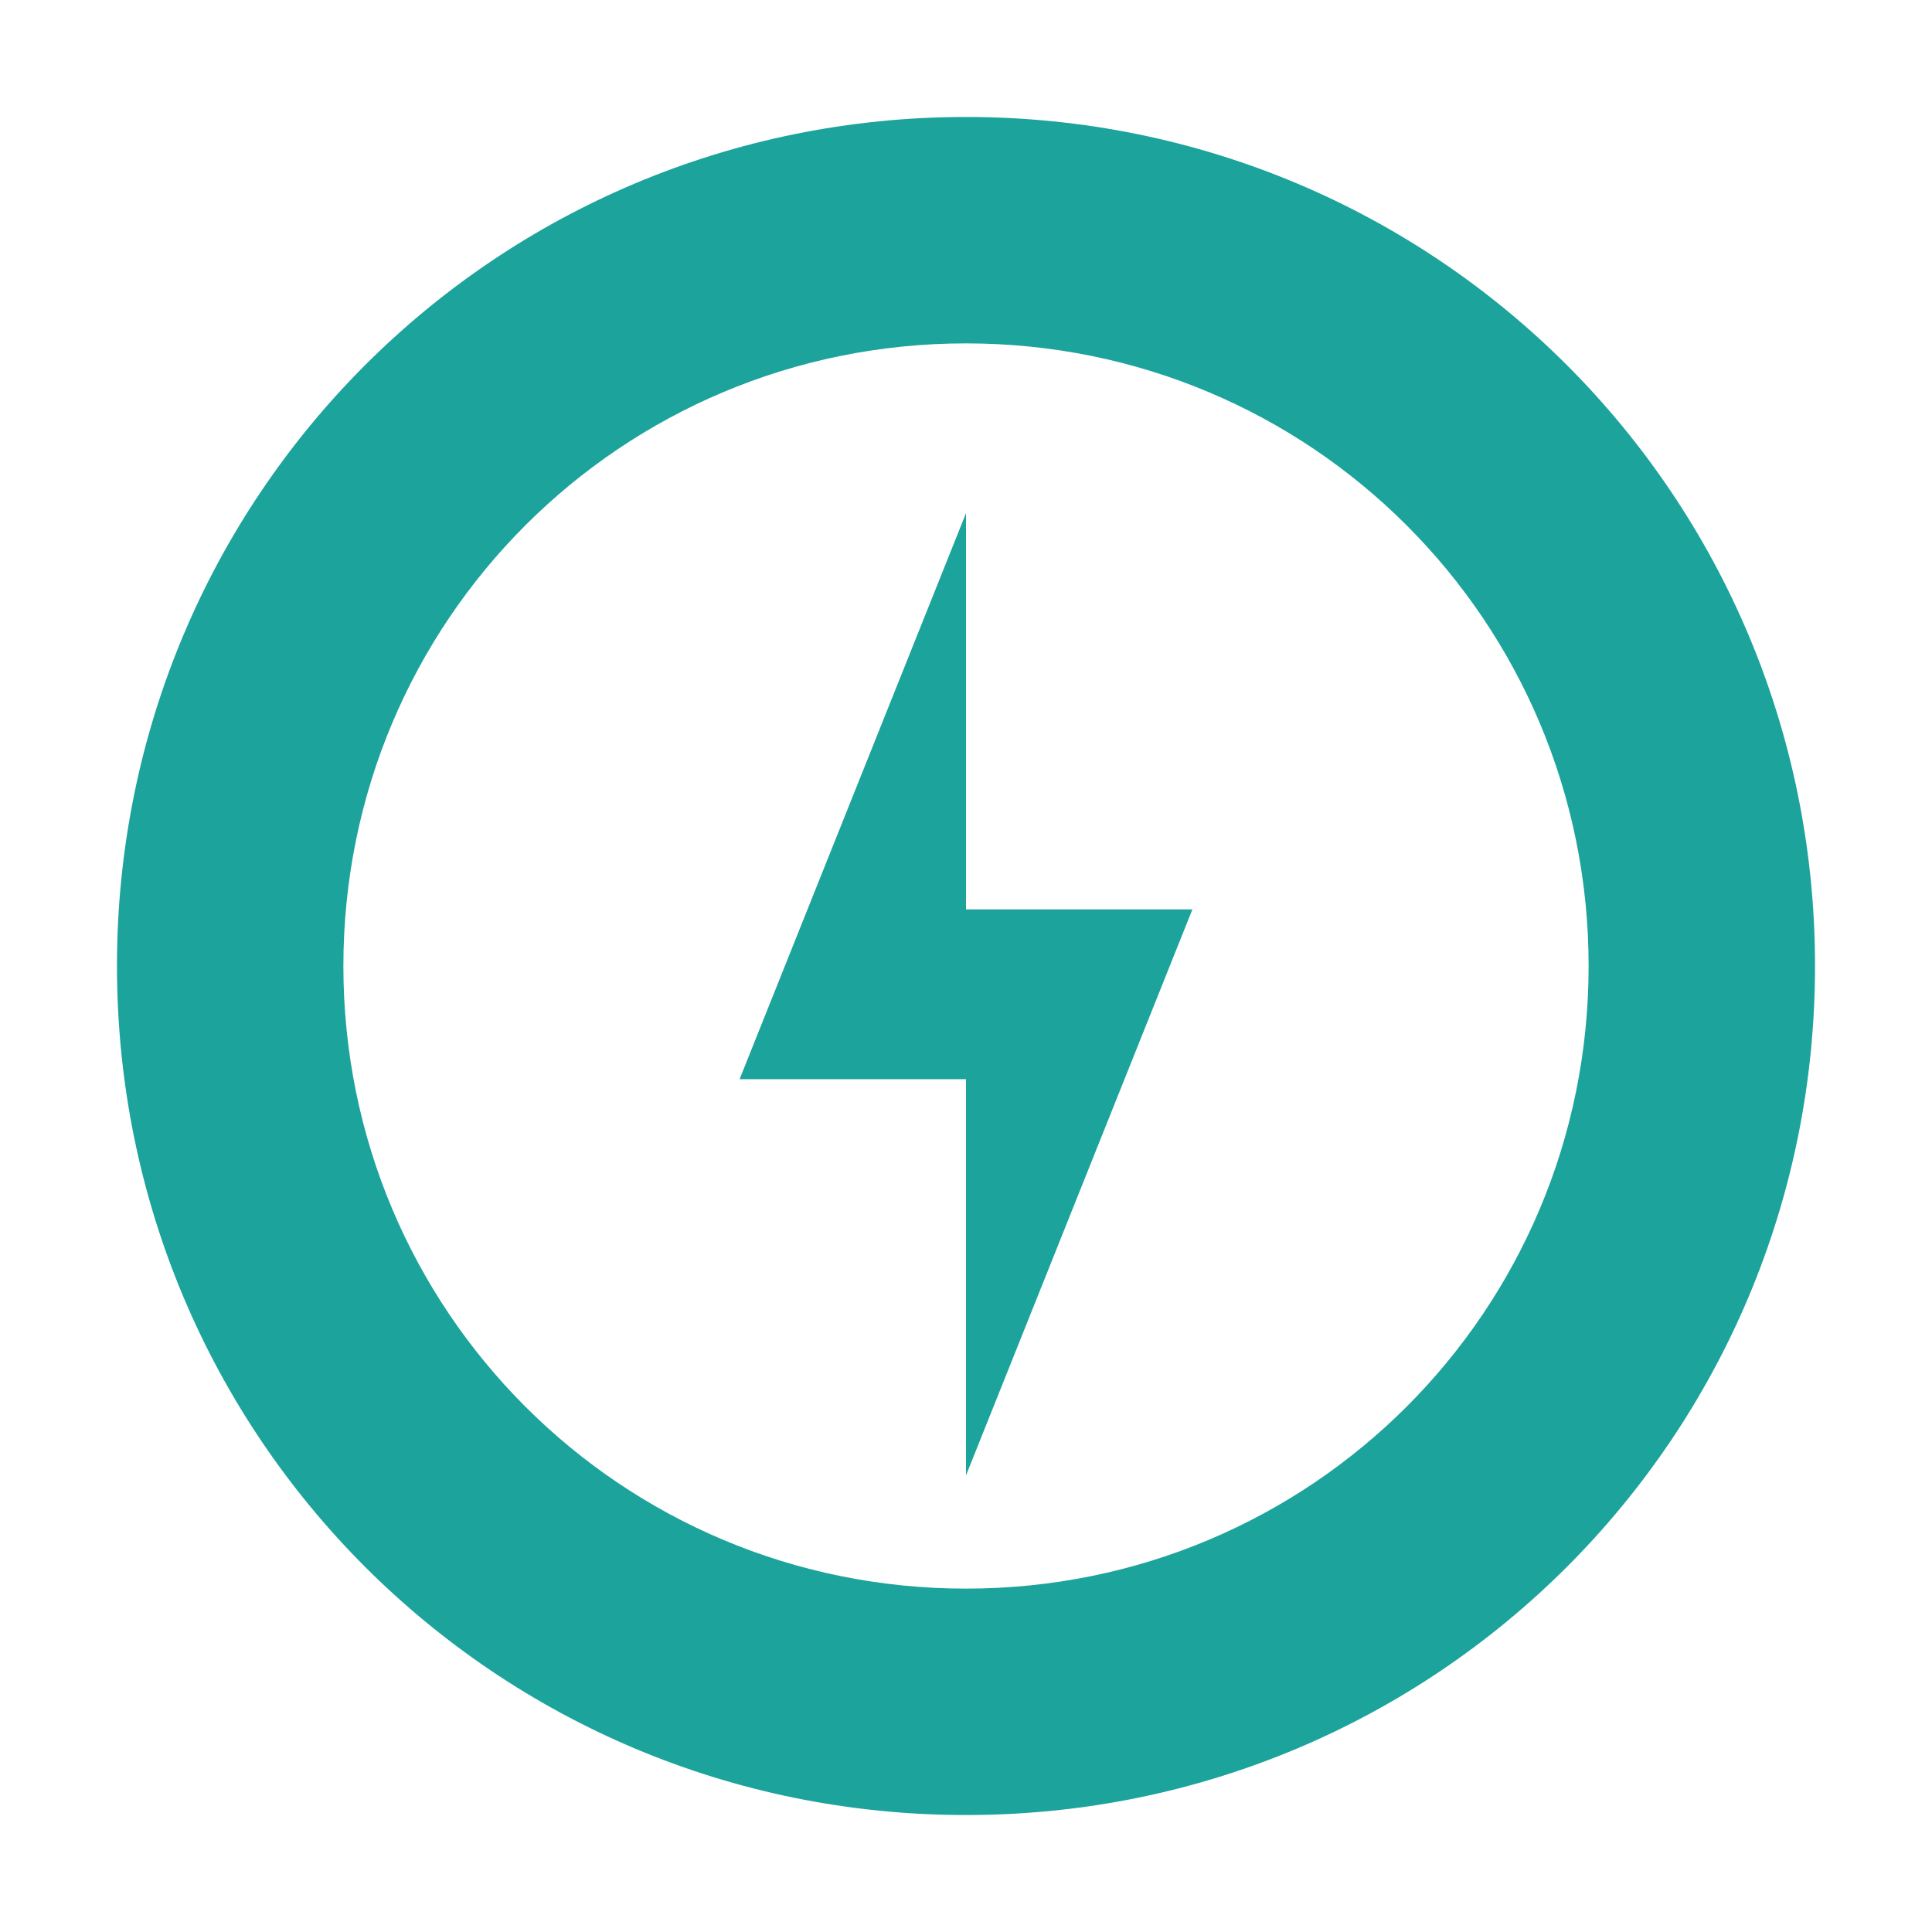
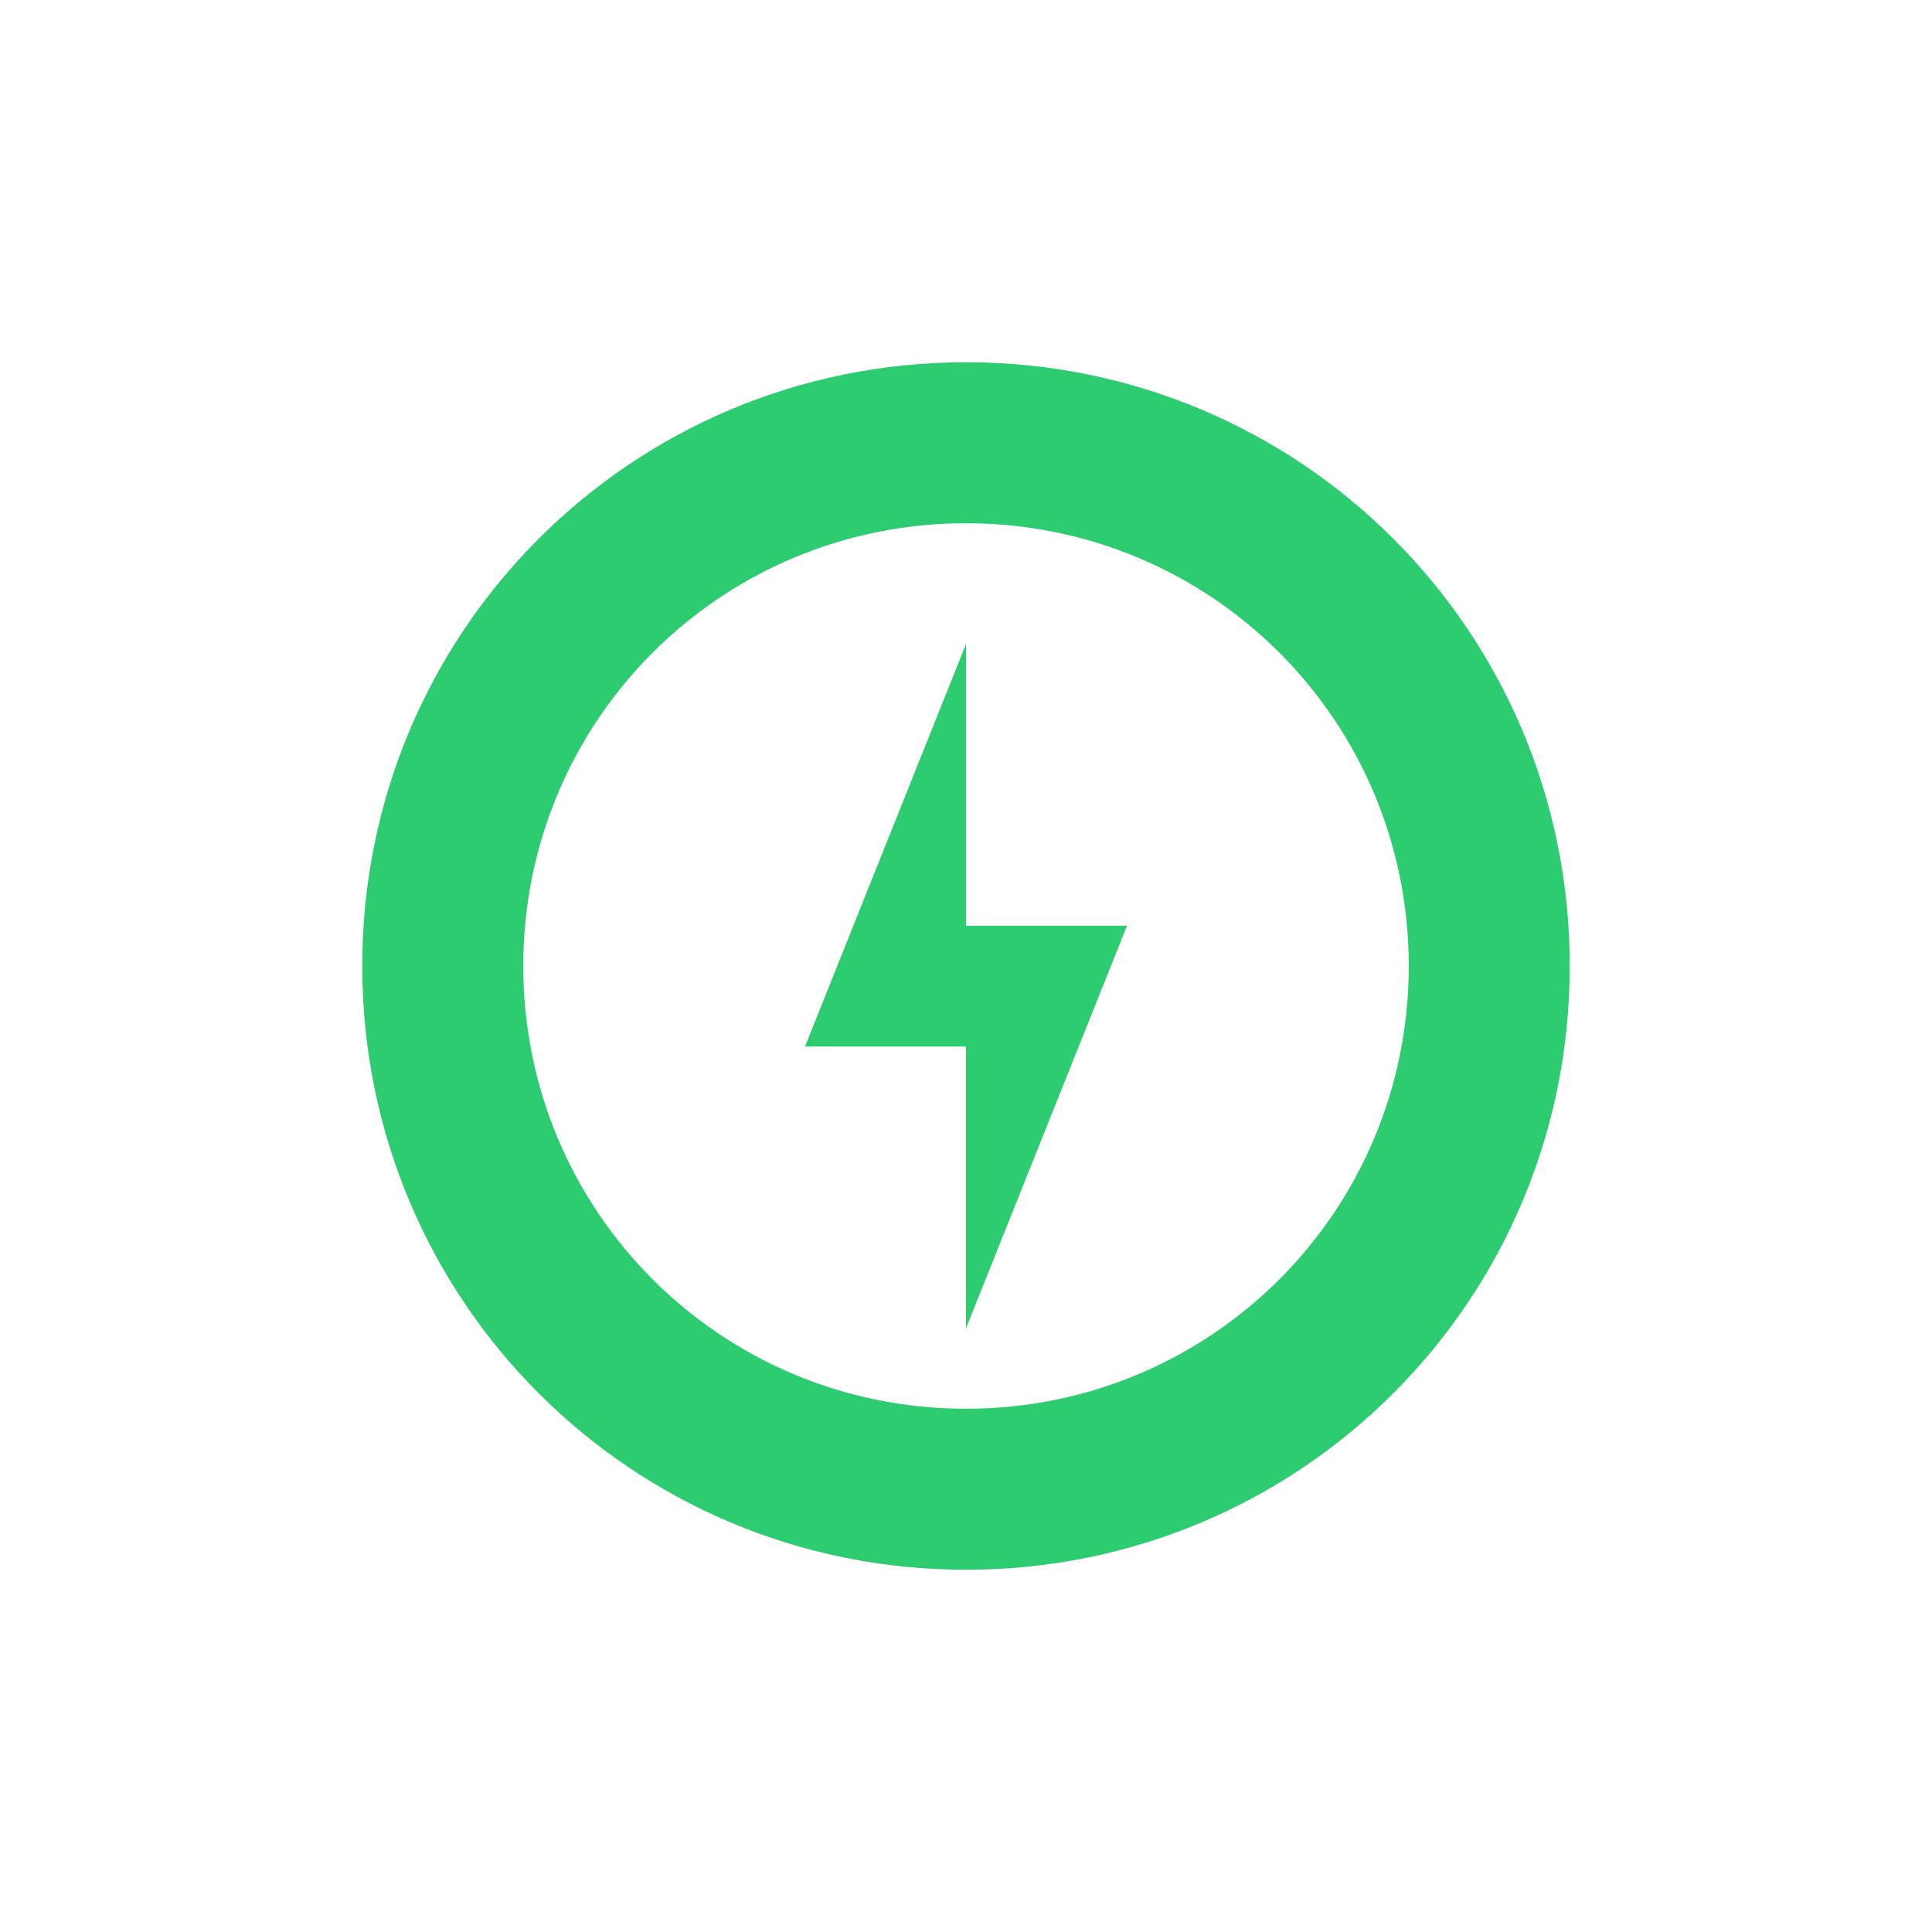
- <svg xmlns="http://www.w3.org/2000/svg" xmlns:xlink="http://www.w3.org/1999/xlink" version="1.0" width="512" height="512" id="svg2" style="display:inline" viewBox="0 0 512 512">
+ <svg xmlns="http://www.w3.org/2000/svg" xmlns:xlink="http://www.w3.org/1999/xlink" version="1.0" width="48" height="48" id="svg2" style="display:inline">
  <defs id="defs4">
    <linearGradient id="linearGradient4081">
      <stop id="stop4083" style="stop-color:#aaaaaa;stop-opacity:1" offset="0" />
      <stop id="stop4085" style="stop-color:#f0f0f0;stop-opacity:1" offset="1" />
    </linearGradient>
    <linearGradient x1="39" y1="72" x2="39.196" y2="24.267" id="linearGradient3763" xlink:href="#linearGradient4081" gradientUnits="userSpaceOnUse" />
    <linearGradient x1="44" y1="66" x2="44" y2="30.943" id="linearGradient3636" xlink:href="#linearGradient4081" gradientUnits="userSpaceOnUse" />
    <linearGradient id="linearGradient4081-3">
      <stop offset="0" style="stop-color:#aaaaaa;stop-opacity:1" id="stop4083-2" />
      <stop offset="1" style="stop-color:#f0f0f0;stop-opacity:1" id="stop4085-3" />
    </linearGradient>
    <linearGradient id="linearGradient3295-9-7">
      <stop offset="0" style="stop-color:#559829;stop-opacity:1" id="stop3297-2-1" />
      <stop offset="1" style="stop-color:#86c837;stop-opacity:1" id="stop3299-0-9" />
    </linearGradient>
    <linearGradient gradientTransform="translate(0,-74)" gradientUnits="userSpaceOnUse" xlink:href="#linearGradient3295-9-7" id="linearGradient2891" y2="28" x2="39" y1="68" x1="39" />
  </defs>
-   <path style="opacity:1;fill:#1ba39c;fill-opacity:1;stroke:none;stroke-width:42;stroke-miterlimit:4;stroke-dasharray:none;stroke-opacity:0.55" d="M 256,31 C 131.35,31 31,131.35 31,256 31,380.65 131.35,481 256,481 380.65,481 481,380.65 481,256 481,131.35 380.65,31 256,31 Z m 0,60 c 91.41,0 165,73.59 165,165 0,91.41 -73.59,165 -165,165 C 164.59,421 91,347.41 91,256 91,164.59 164.59,91 256,91 Z m 0,45 -60,150 60,0 0,105 60,-150 -60,0 0,-105 z" id="rect4116" />
+   <path style="opacity:1;fill:#2ecc71;fill-opacity:1;stroke:none;stroke-width:2.8;stroke-miterlimit:4;stroke-dasharray:none;stroke-opacity:0.55" d="M 24 9 C 15.69 9 9 15.69 9 24 C 9 32.31 15.69 39 24 39 C 32.31 39 39 32.31 39 24 C 39 15.69 32.31 9 24 9 z M 24 13 C 30.094 13 35 17.906 35 24 C 35 30.094 30.094 35 24 35 C 17.906 35 13 30.094 13 24 C 13 17.906 17.906 13 24 13 z M 24 16 L 20 26 L 24 26 L 24 33 L 28 23 L 24 23 L 24 16 z " id="rect4116" />
</svg>
